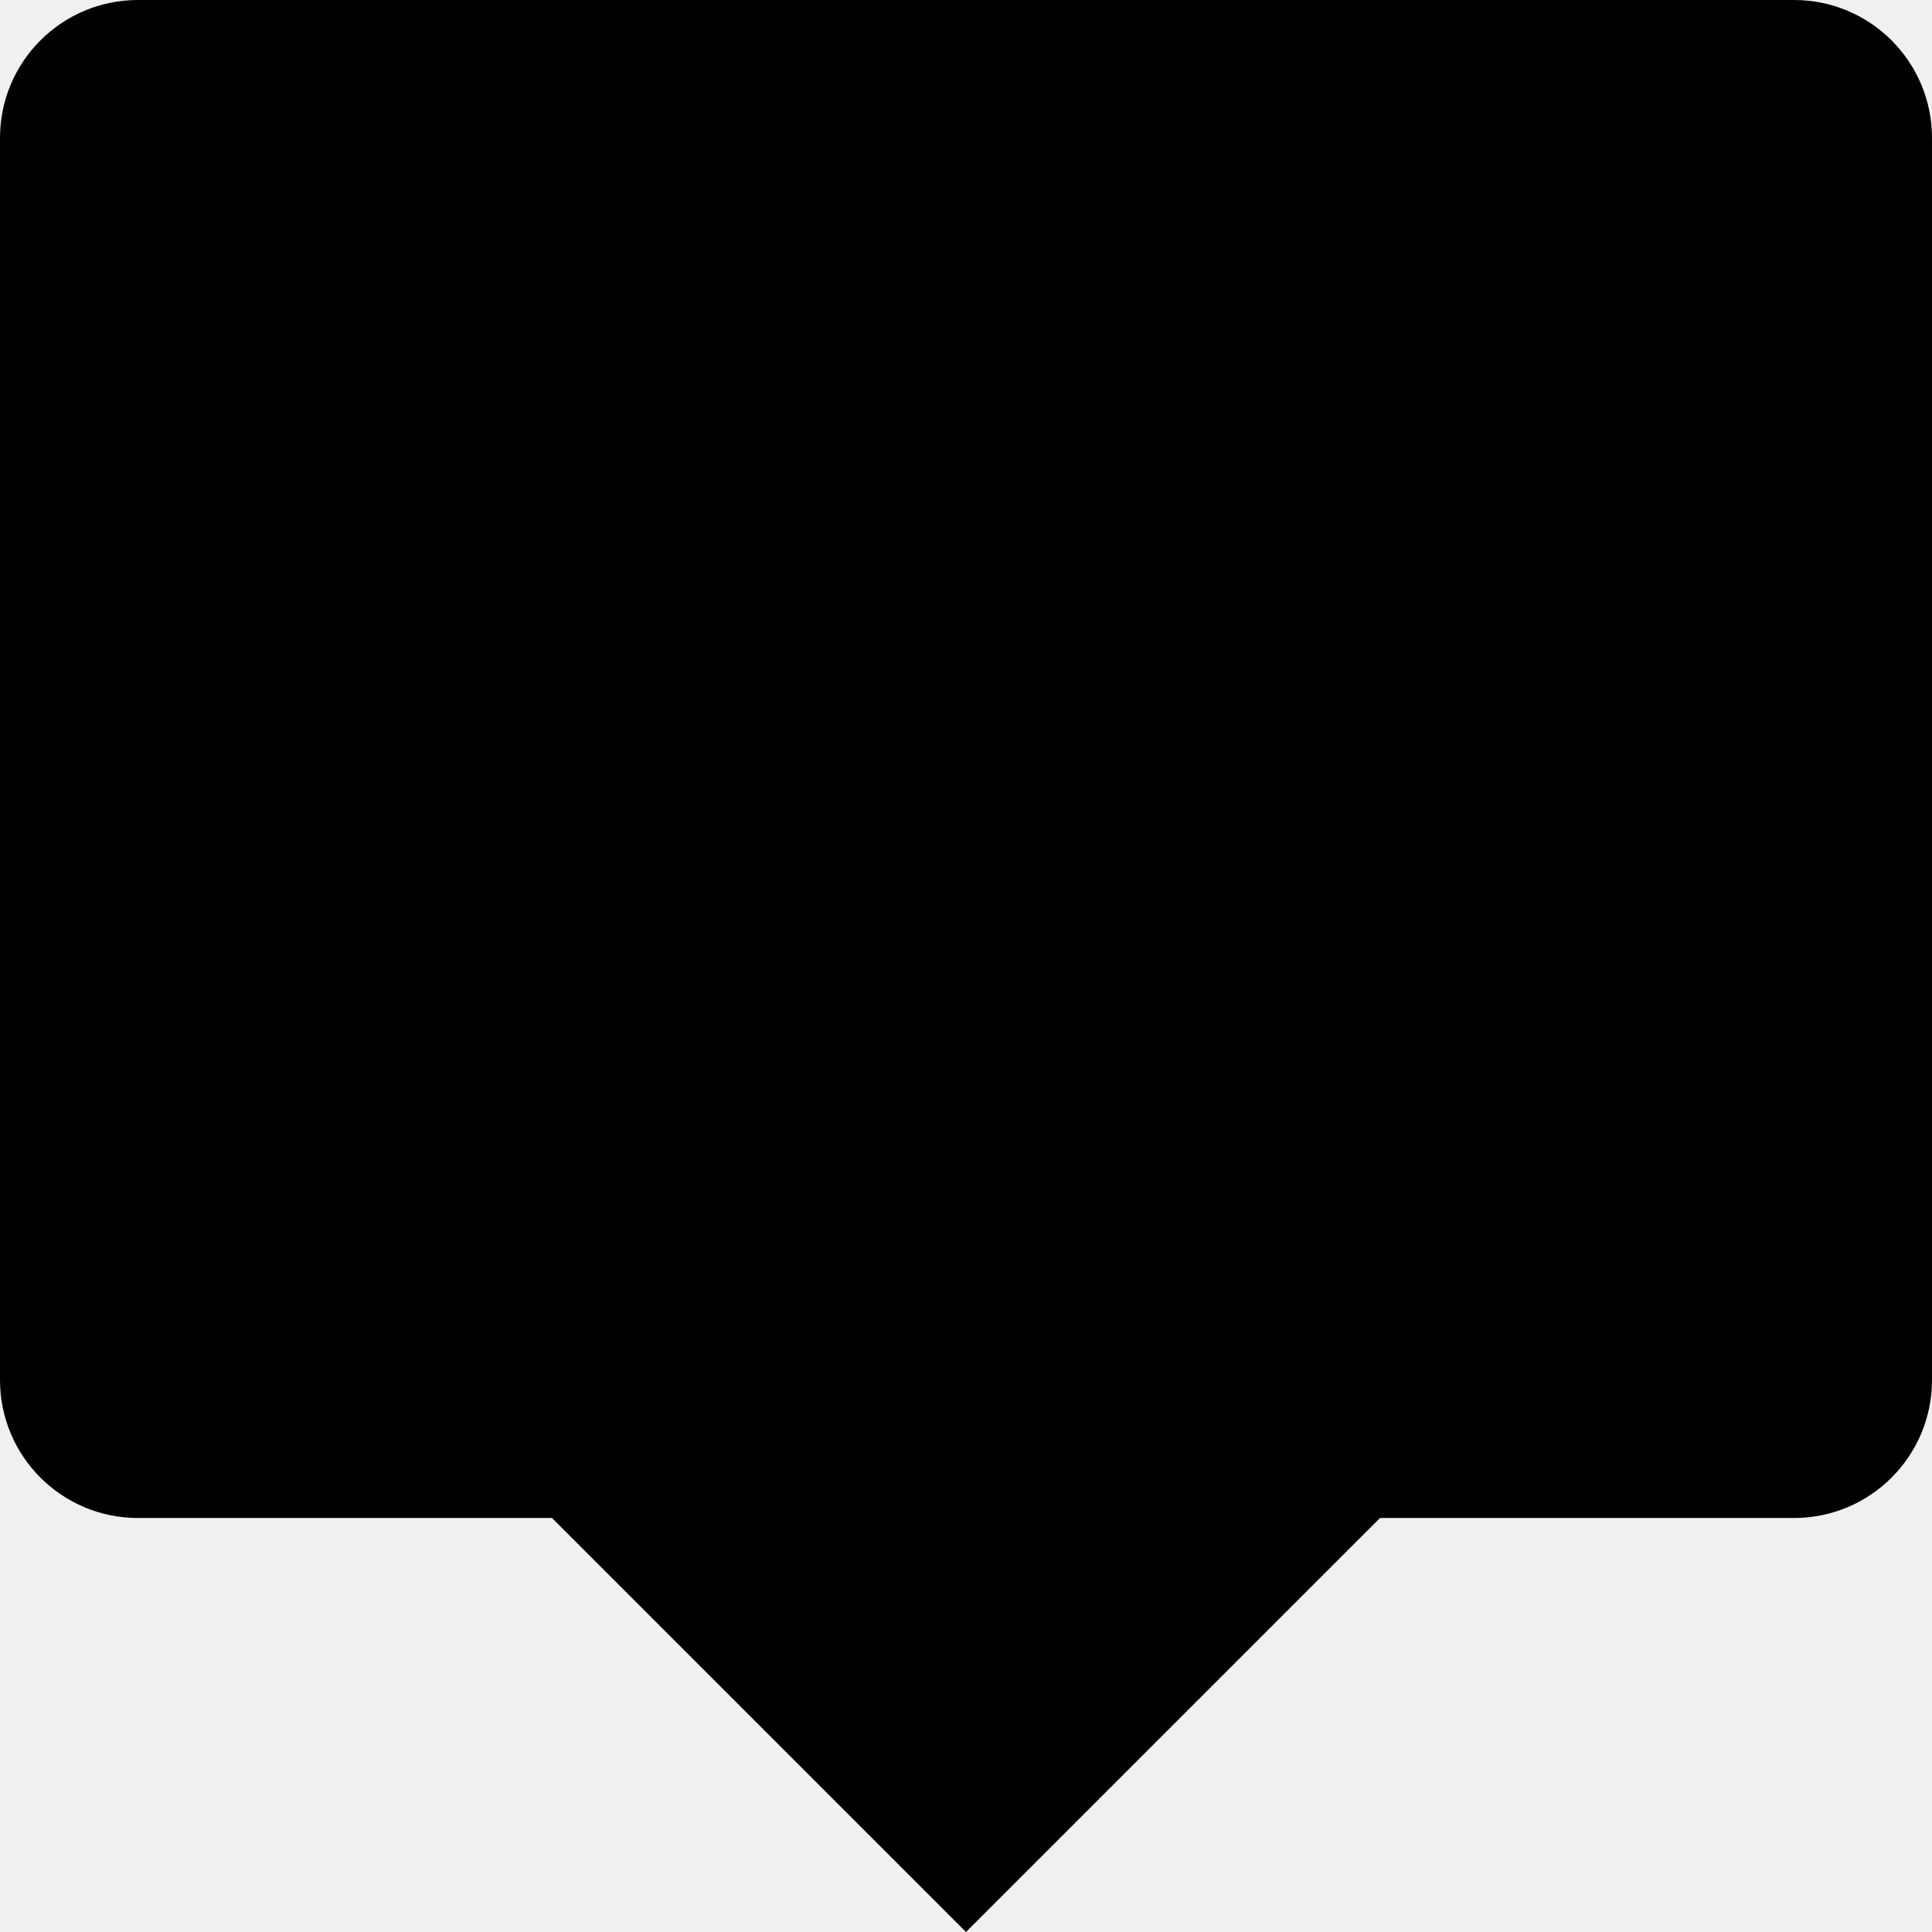
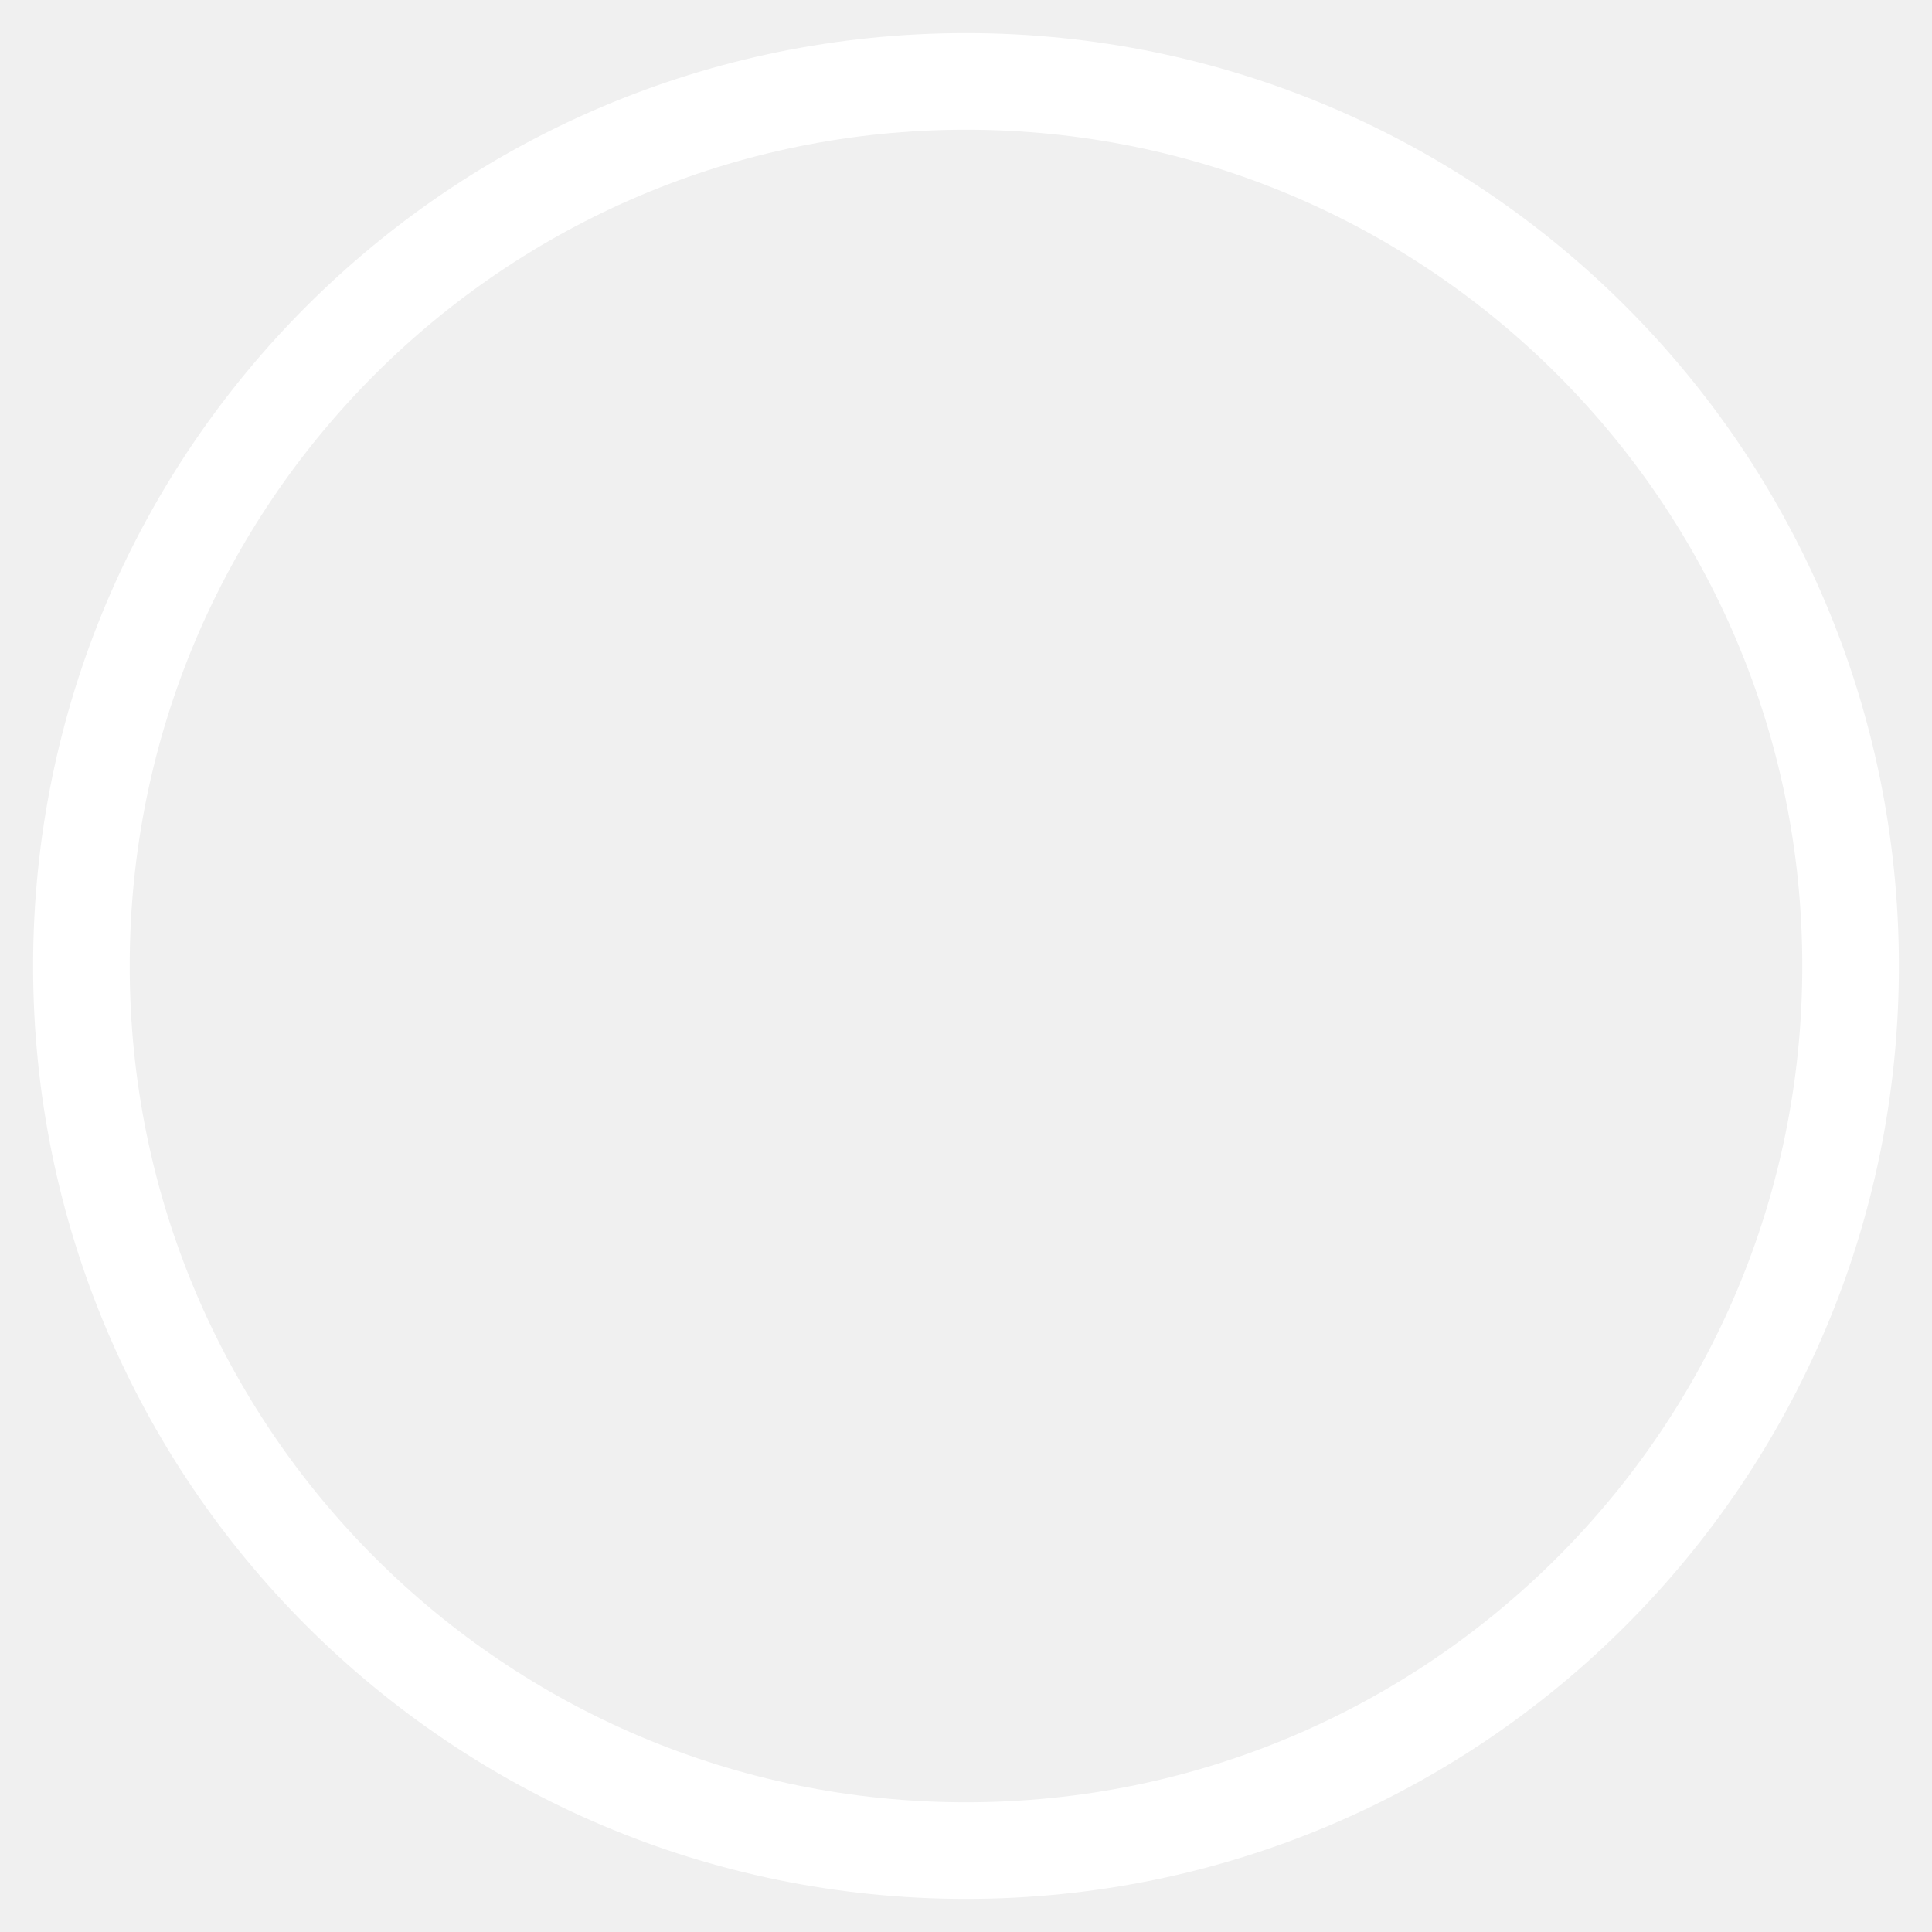
- <svg xmlns="http://www.w3.org/2000/svg" width="28px" height="28px" viewBox="0 0 28 28" version="1.1">
-   <g id="Configuration-panel" stroke="none" stroke-width="1" fill="none" fill-rule="evenodd">
-     <g id="extruder_icn" fill="#000000">
-       <g id="Icon/-Extruder/-color/-grey">
-         <path d="M20,22 L14,28 L8,22 L2,22 C0.895,22 1.3527075e-16,21.105 0,20 L0,2 C-1.3527075e-16,0.895 0.895,2.02906125e-16 2,0 L26,0 C27.105,-2.02906125e-16 28,0.895 28,2 L28,20 C28,21.105 27.105,22 26,22 L20,22 Z" id="Combined-Shape" />
-       </g>
-     </g>
-   </g>
+ <svg xmlns="http://www.w3.org/2000/svg" width="30" height="30" viewBox="0 0 30 30" version="1.1" id="svg4595">
+   <defs id="defs4588" />
+   <ellipse id="path13" cx="15" cy="15" style="fill:none;stroke:#ffffff;stroke-width:1.5;stroke-miterlimit:4;stroke-dasharray:none;stroke-opacity:1" rx="13.736" ry="13.736" />
</svg>
